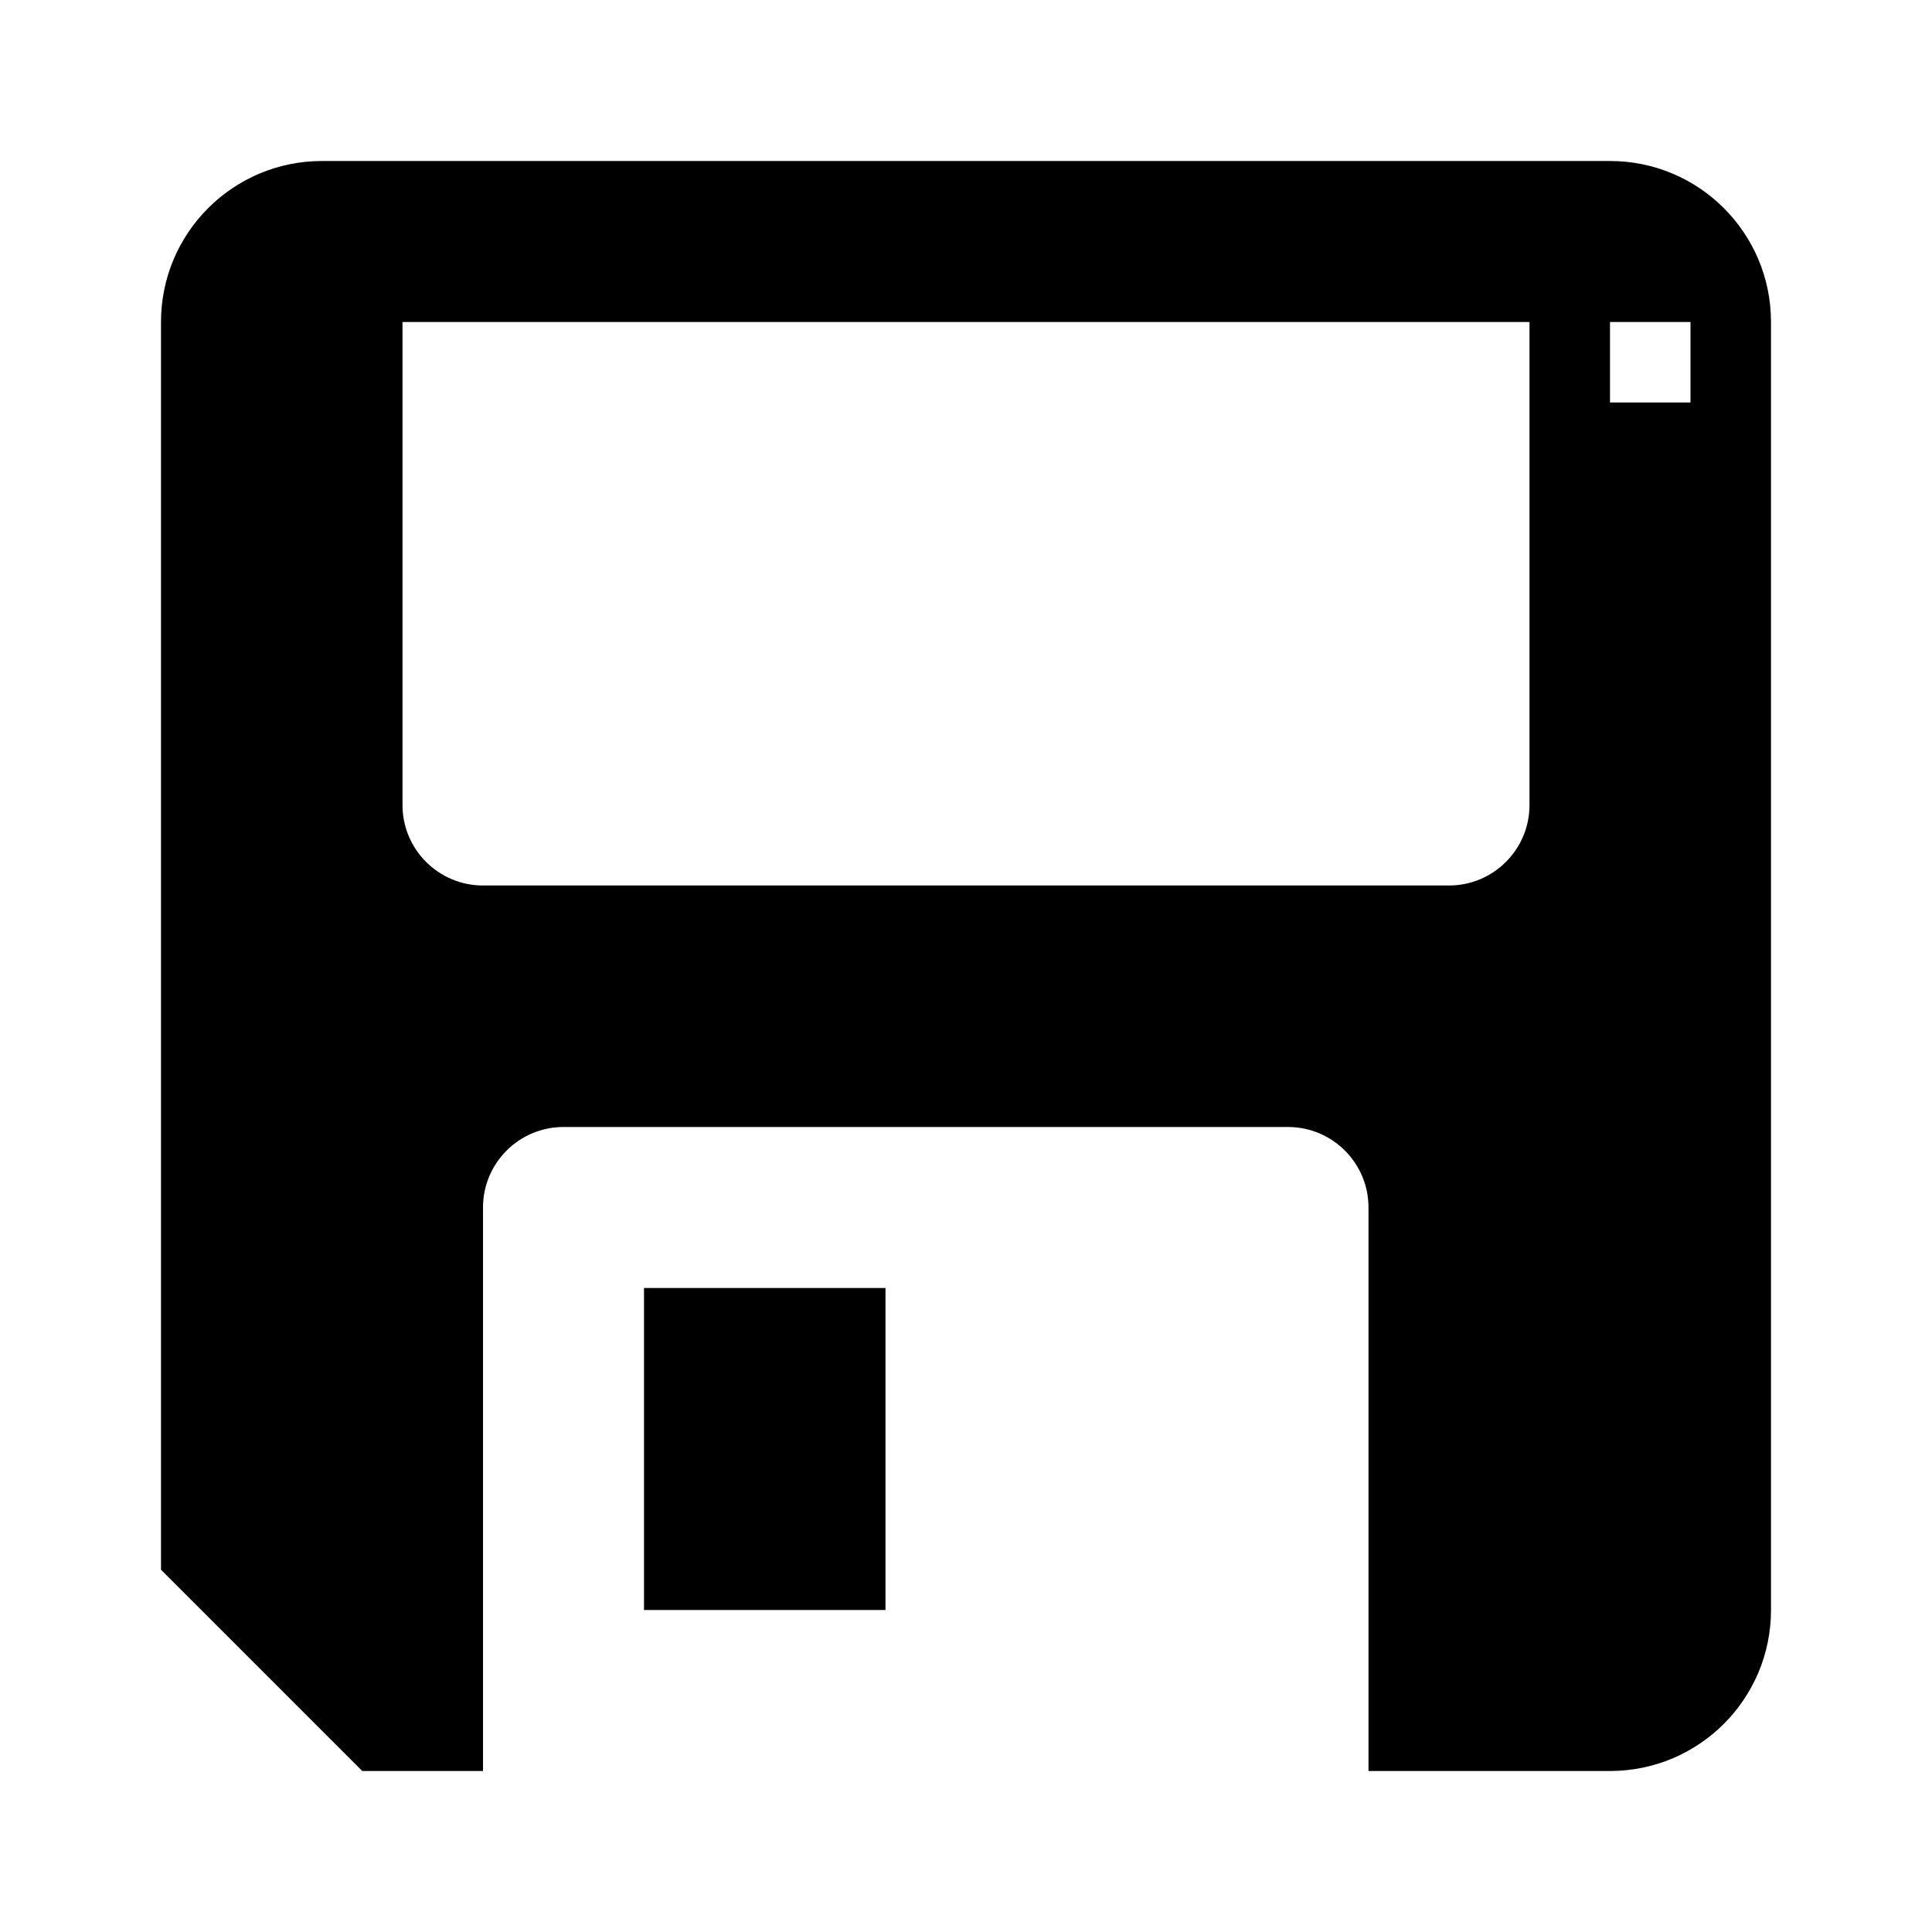
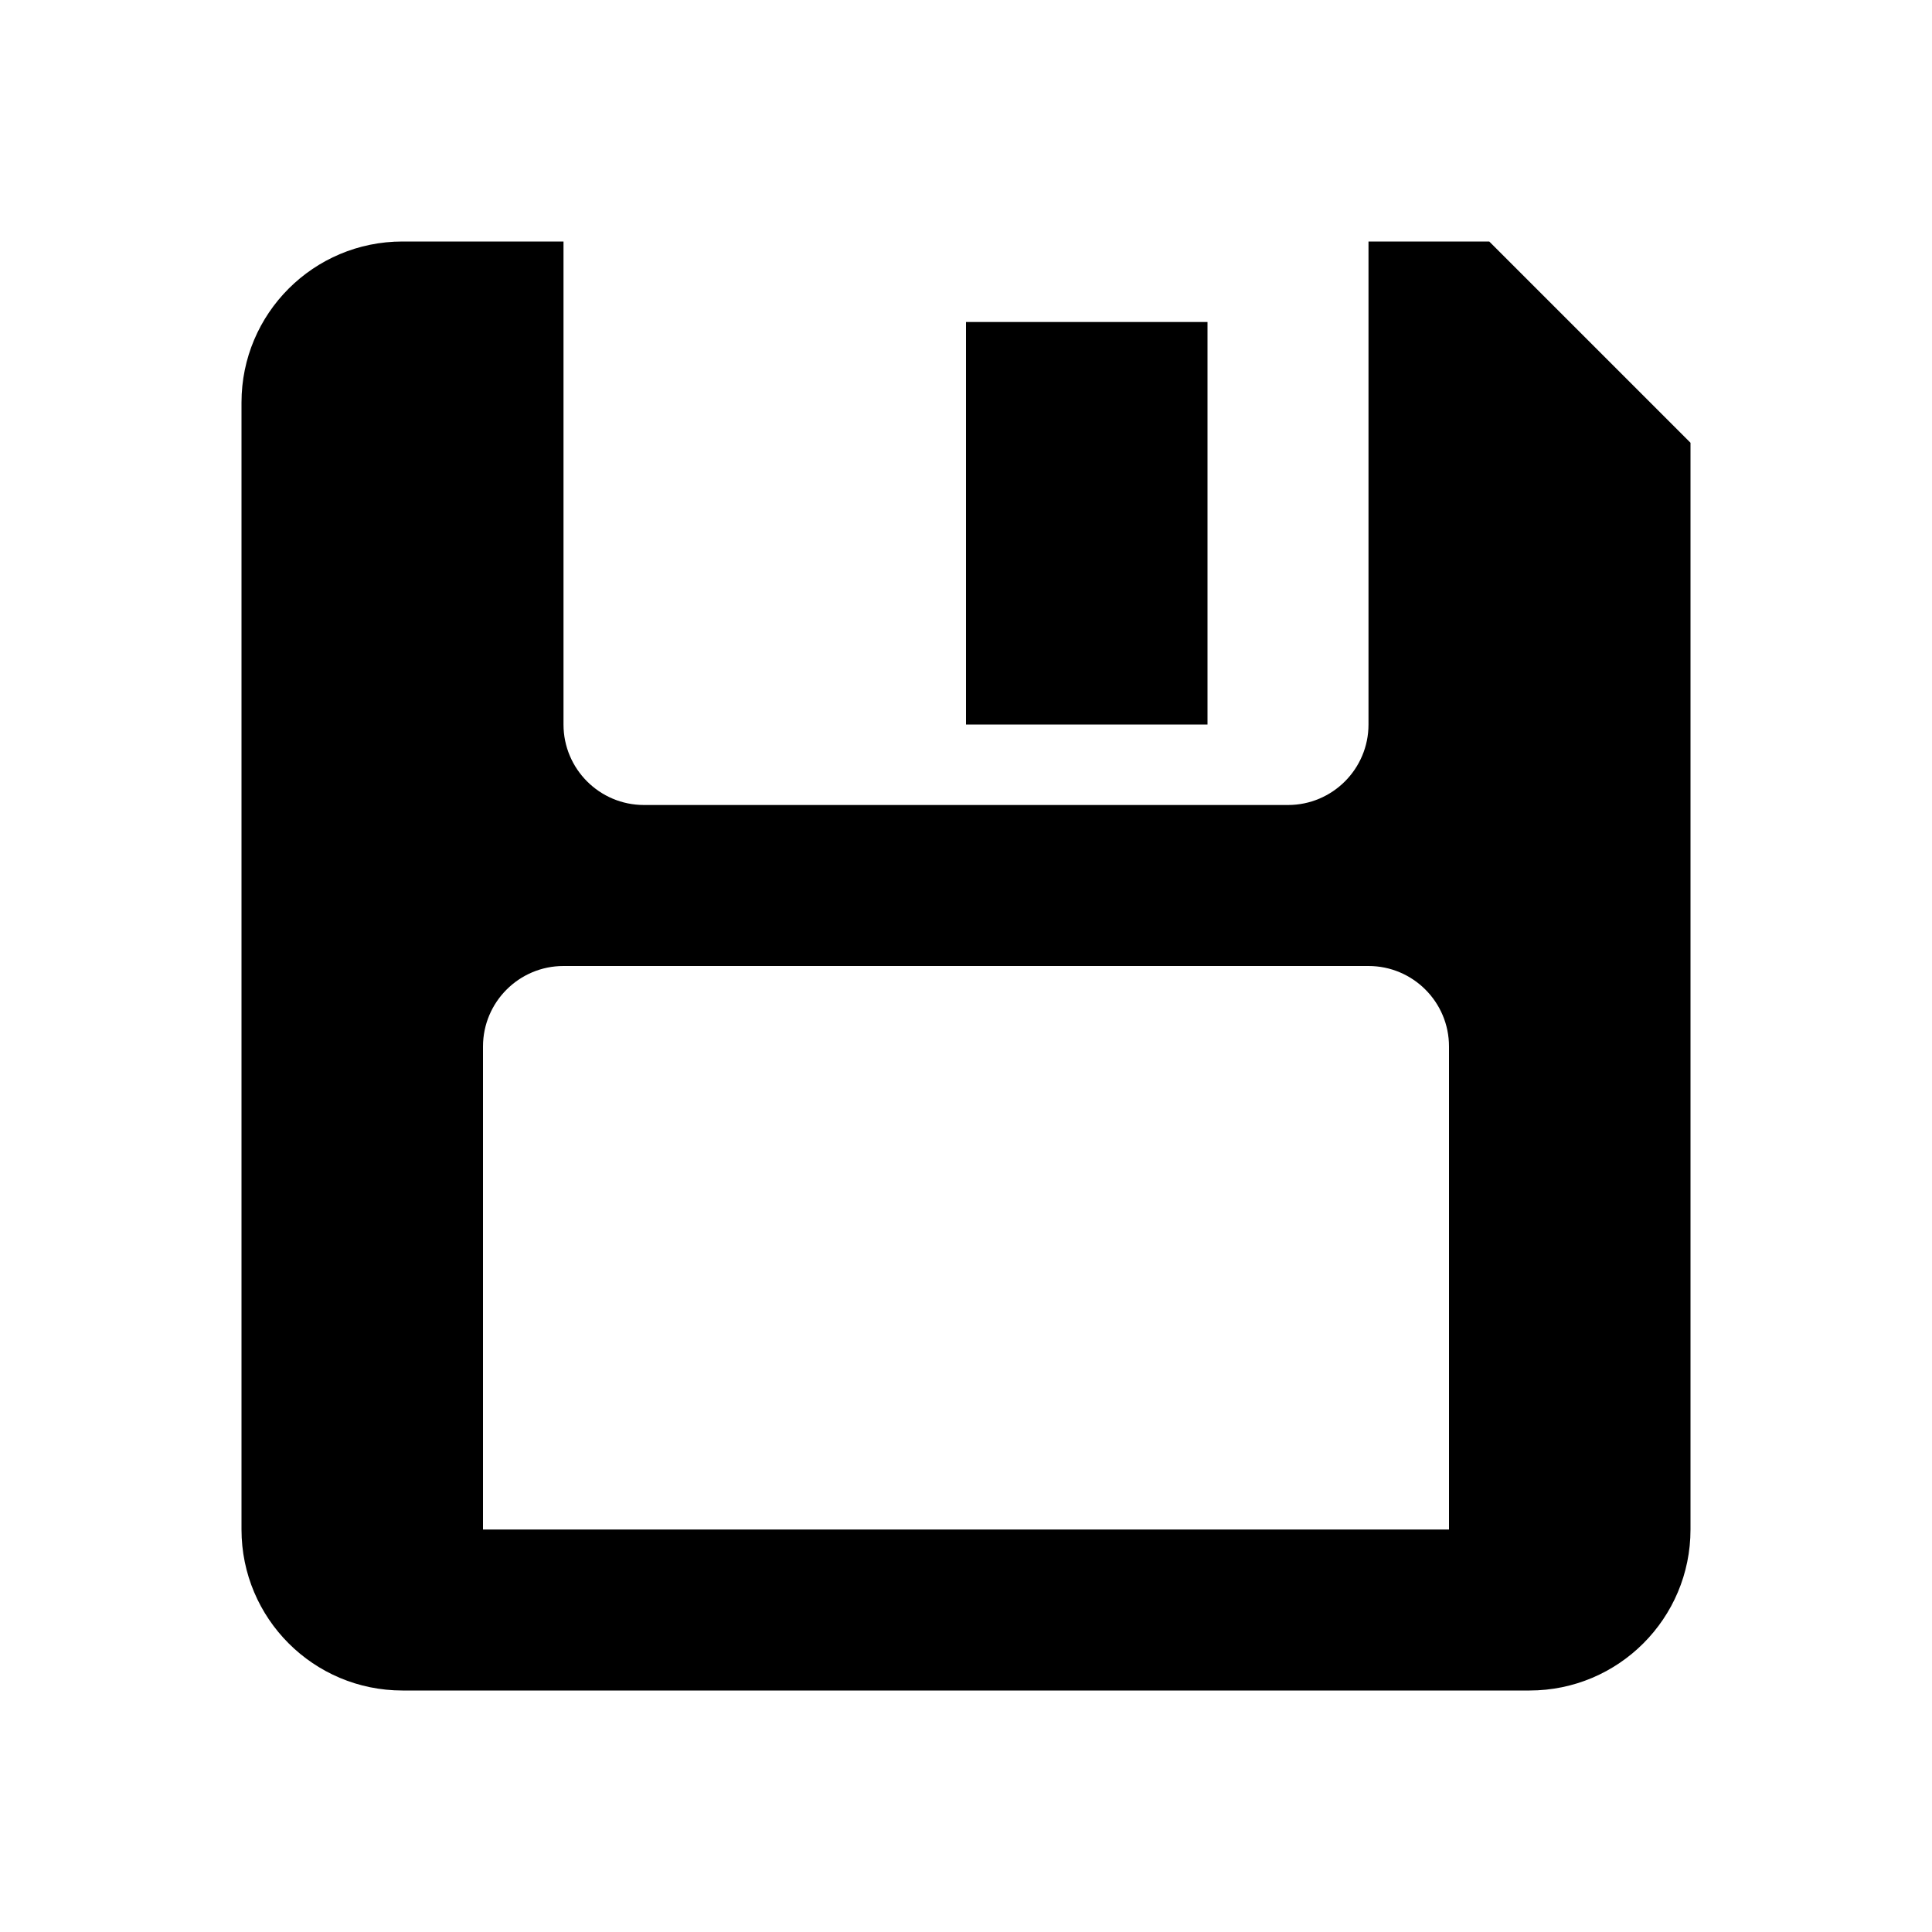
<svg xmlns="http://www.w3.org/2000/svg" version="1.1" baseProfile="full" width="24" height="24" viewBox="0 0 24.00 24.00" enable-background="new 0 0 24.00 24.00" xml:space="preserve">
-   <path fill="#000000" fill-opacity="1" stroke-linejoin="round" d="M 4.5,22L 2,19.5L 2,4C 2,2.895 2.895,2 4,2L 20,2C 21.105,2 22,2.895 22,4L 22,20C 22,21.105 21.105,22 20,22L 17,22L 17,15C 17,14.448 16.552,14 16,14L 7,14C 6.448,14 6,14.448 6,15L 6,22L 4.5,22 Z M 5,4L 5,10C 5,10.552 5.448,11 6,11L 18,11C 18.552,11 19,10.552 19,10L 19,4L 5,4 Z M 8,16L 11,16L 11,20L 8,20L 8,16 Z M 20,4L 20,5L 21,5L 21,4L 20,4 Z " />
+   <path fill="#000000" fill-opacity="1" stroke-width="1.333" stroke-linejoin="miter" d="M 5,3C 3.895,3 3,3.895 3,5L 3,19C 3,20.105 3.895,21 5,21L 19,21C 20.105,21 21,20.105 21,19L 21,5.5L 18.5,3L 17,3L 17,9C 17,9.552 16.552,10 16,10L 8,10C 7.448,10 7,9.552 7,9L 7,3L 5,3 Z M 12,4L 12,9L 15,9L 15,4L 12,4 Z M 7,12L 17,12C 17.552,12 18,12.448 18,13L 18,19L 6,19L 6,13C 6,12.448 6.448,12 7,12 Z " />
</svg>
